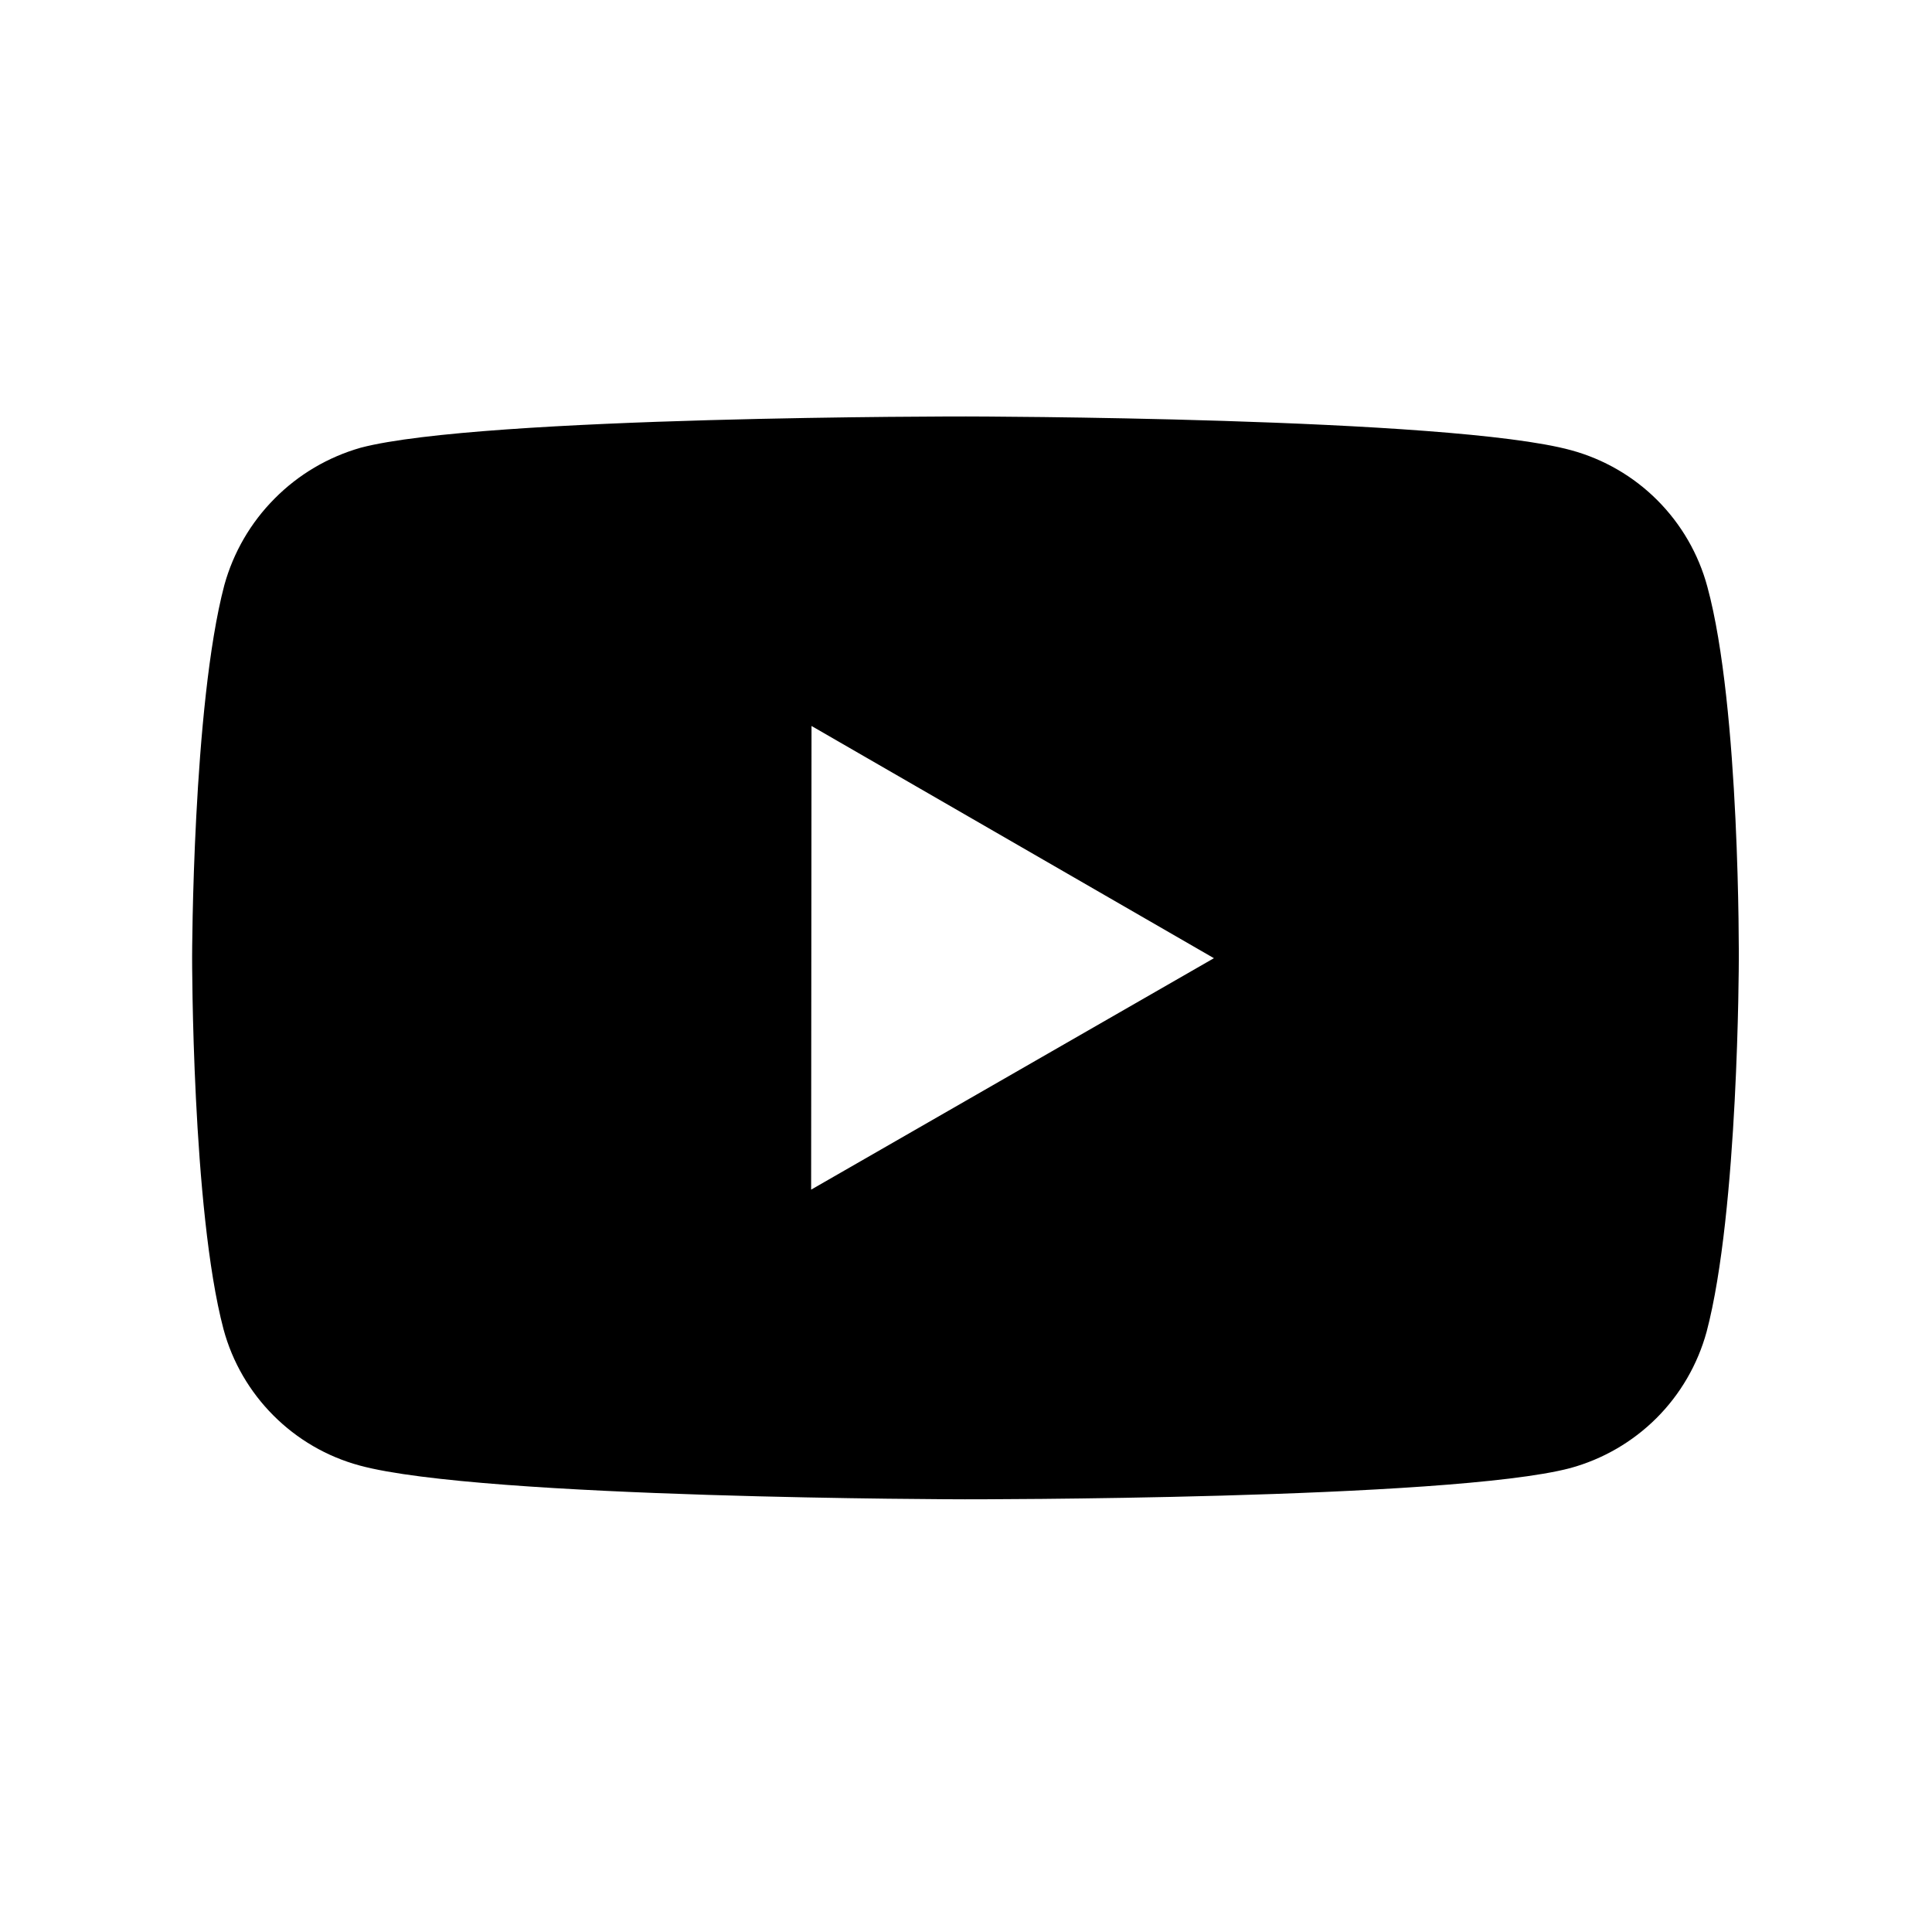
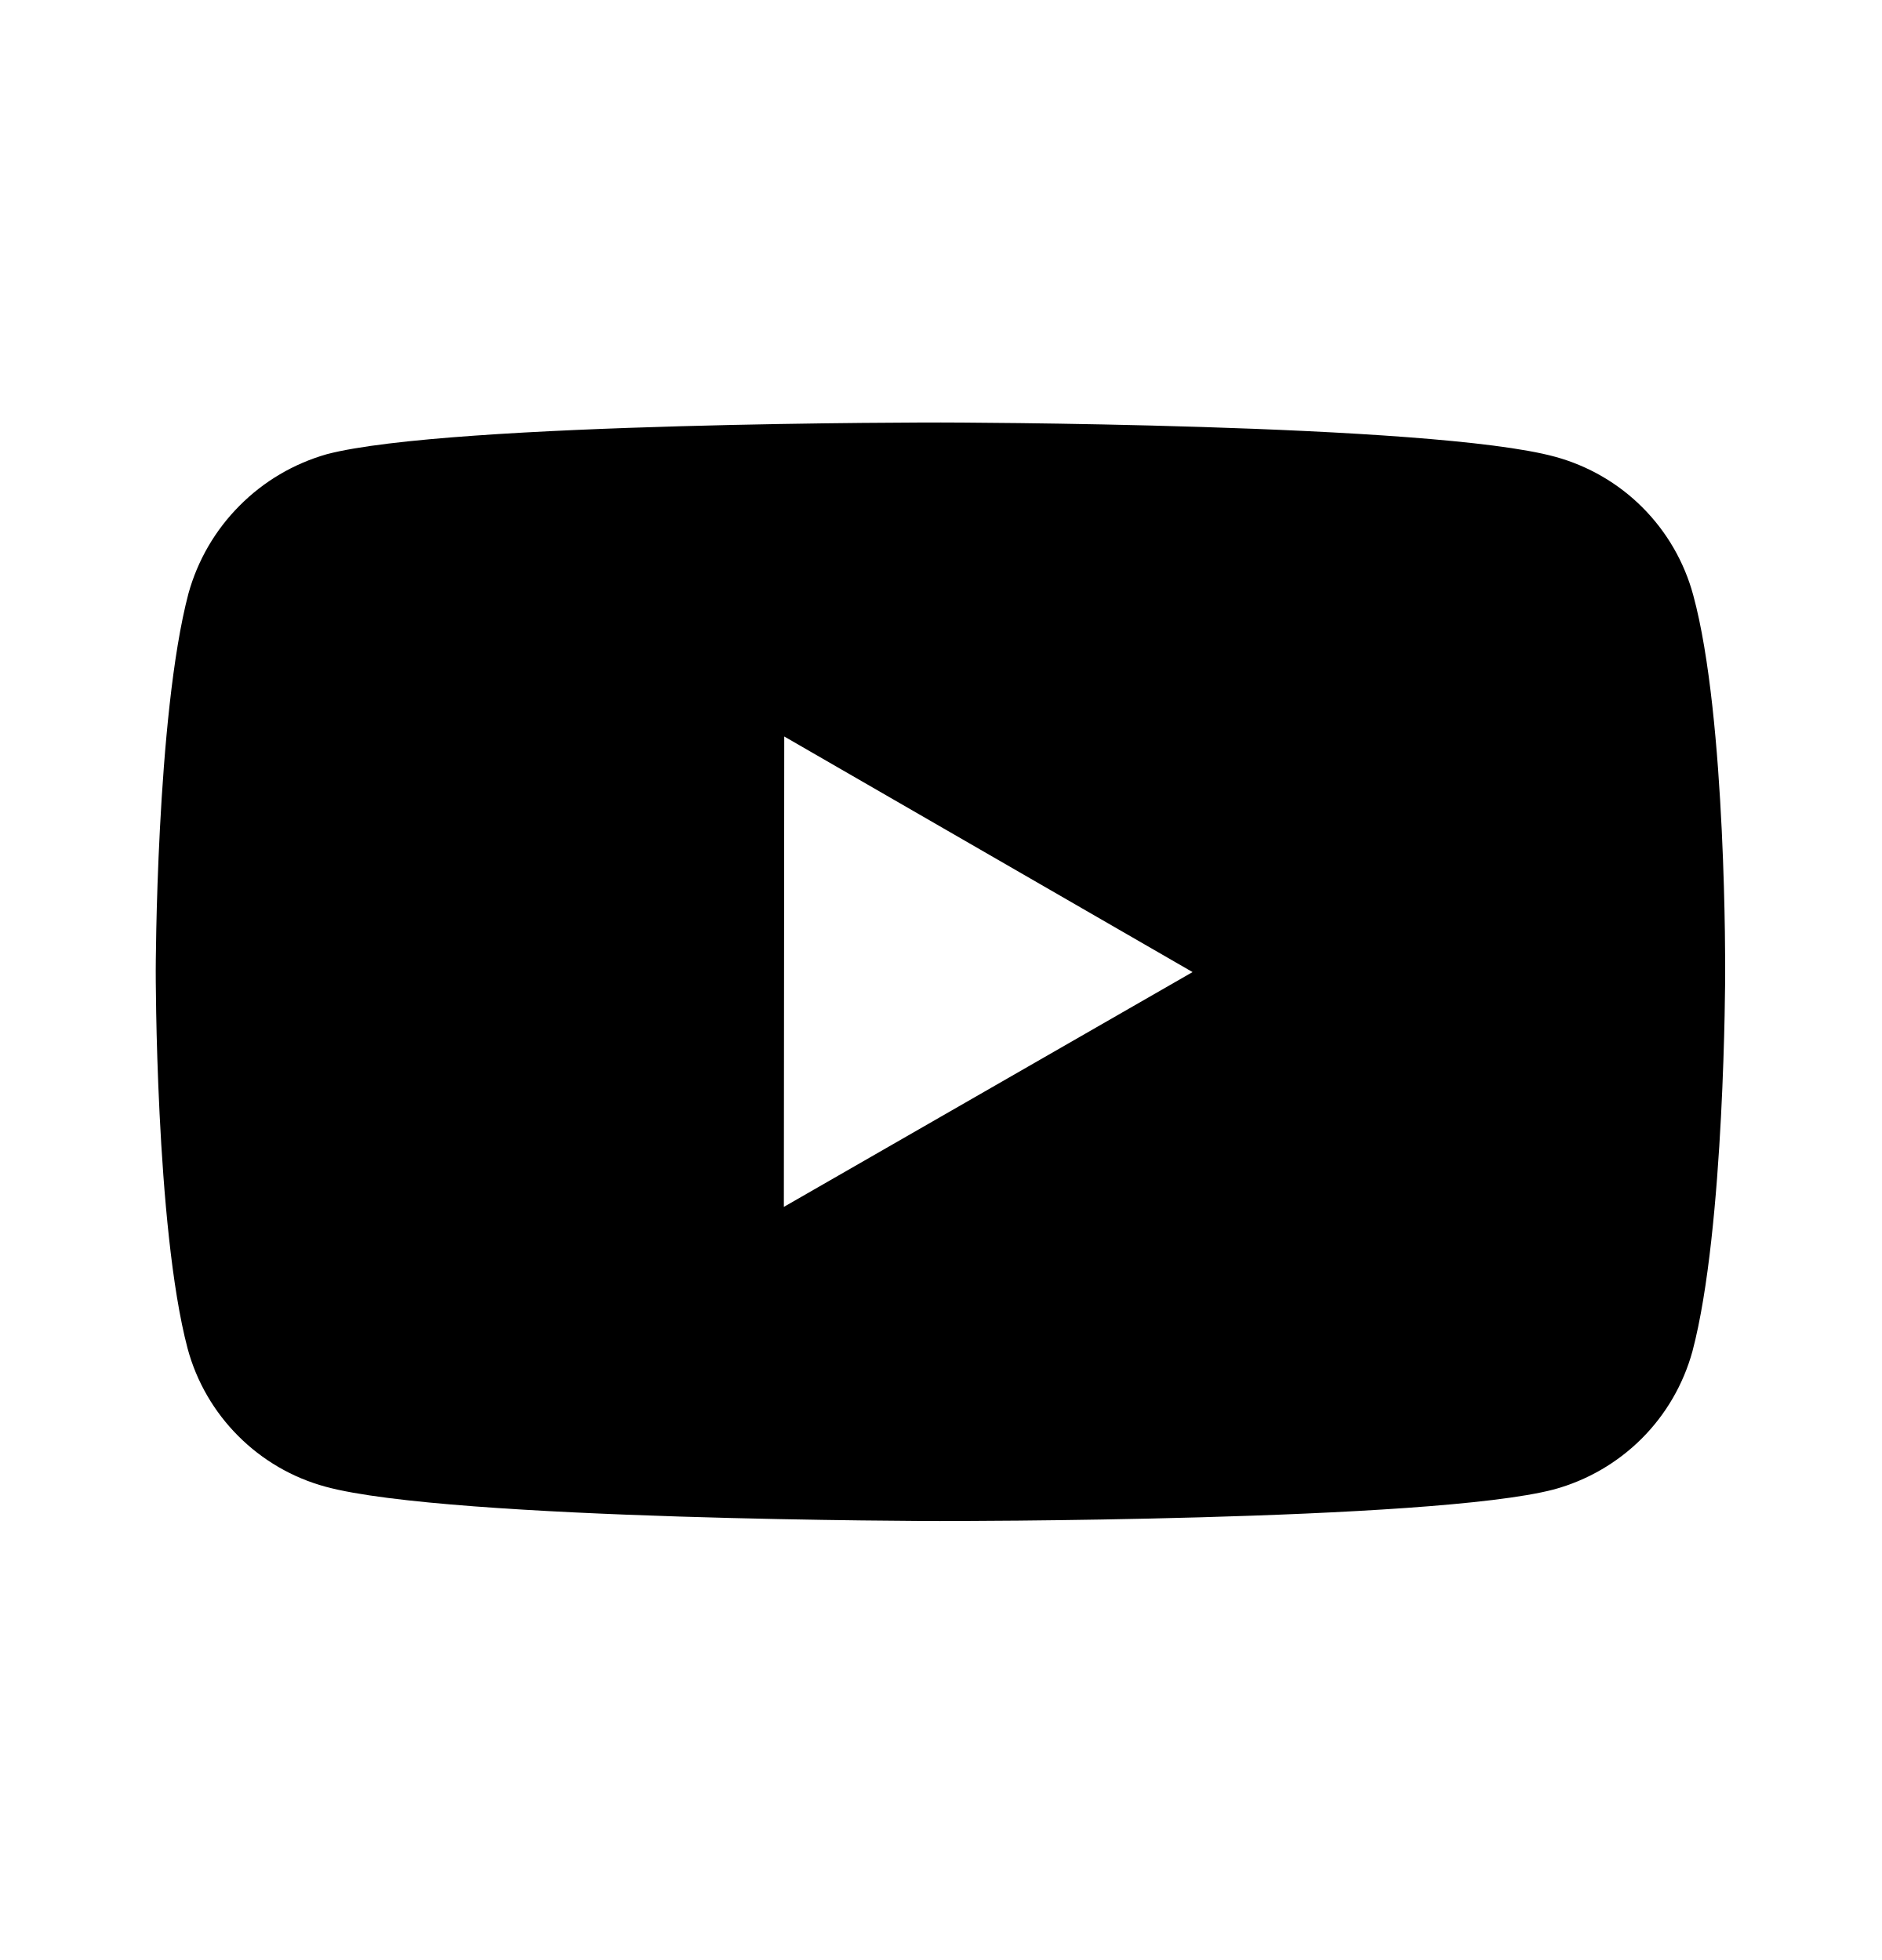
- <svg xmlns="http://www.w3.org/2000/svg" width="25" height="25" viewBox="0 0 25 25" fill="none">
-   <path d="M22.093 7.592C21.979 7.169 21.756 6.784 21.447 6.474C21.138 6.164 20.753 5.941 20.331 5.826C18.765 5.396 12.5 5.389 12.5 5.389C12.5 5.389 6.236 5.382 4.669 5.793C4.247 5.913 3.863 6.139 3.554 6.451C3.244 6.762 3.02 7.148 2.903 7.571C2.49 9.137 2.486 12.385 2.486 12.385C2.486 12.385 2.482 15.649 2.892 17.199C3.122 18.056 3.797 18.733 4.655 18.964C6.237 19.394 12.485 19.401 12.485 19.401C12.485 19.401 18.75 19.408 20.316 18.998C20.738 18.883 21.124 18.66 21.434 18.351C21.744 18.042 21.967 17.657 22.083 17.235C22.497 15.67 22.5 12.423 22.5 12.423C22.5 12.423 22.52 9.158 22.093 7.592ZM10.496 15.394L10.501 9.394L15.708 12.399L10.496 15.394Z" fill="black" />
+ <svg xmlns="http://www.w3.org/2000/svg" width="24" height="25" viewBox="0 0 24 25" fill="none">
+   <path d="M21.593 7.592C21.479 7.169 21.256 6.784 20.947 6.474C20.638 6.164 20.253 5.941 19.831 5.826C18.265 5.396 12 5.389 12 5.389C12 5.389 5.736 5.382 4.169 5.793C3.747 5.913 3.363 6.139 3.054 6.451C2.744 6.762 2.52 7.148 2.403 7.571C1.99 9.137 1.986 12.385 1.986 12.385C1.986 12.385 1.982 15.649 2.392 17.199C2.622 18.056 3.297 18.733 4.155 18.964C5.737 19.394 11.985 19.401 11.985 19.401C11.985 19.401 18.25 19.408 19.816 18.998C20.238 18.883 20.624 18.66 20.934 18.351C21.244 18.042 21.467 17.657 21.583 17.235C21.997 15.67 22 12.423 22 12.423C22 12.423 22.02 9.158 21.593 7.592ZM9.996 15.394L10.001 9.394L15.208 12.399L9.996 15.394Z" fill="black" />
</svg>
